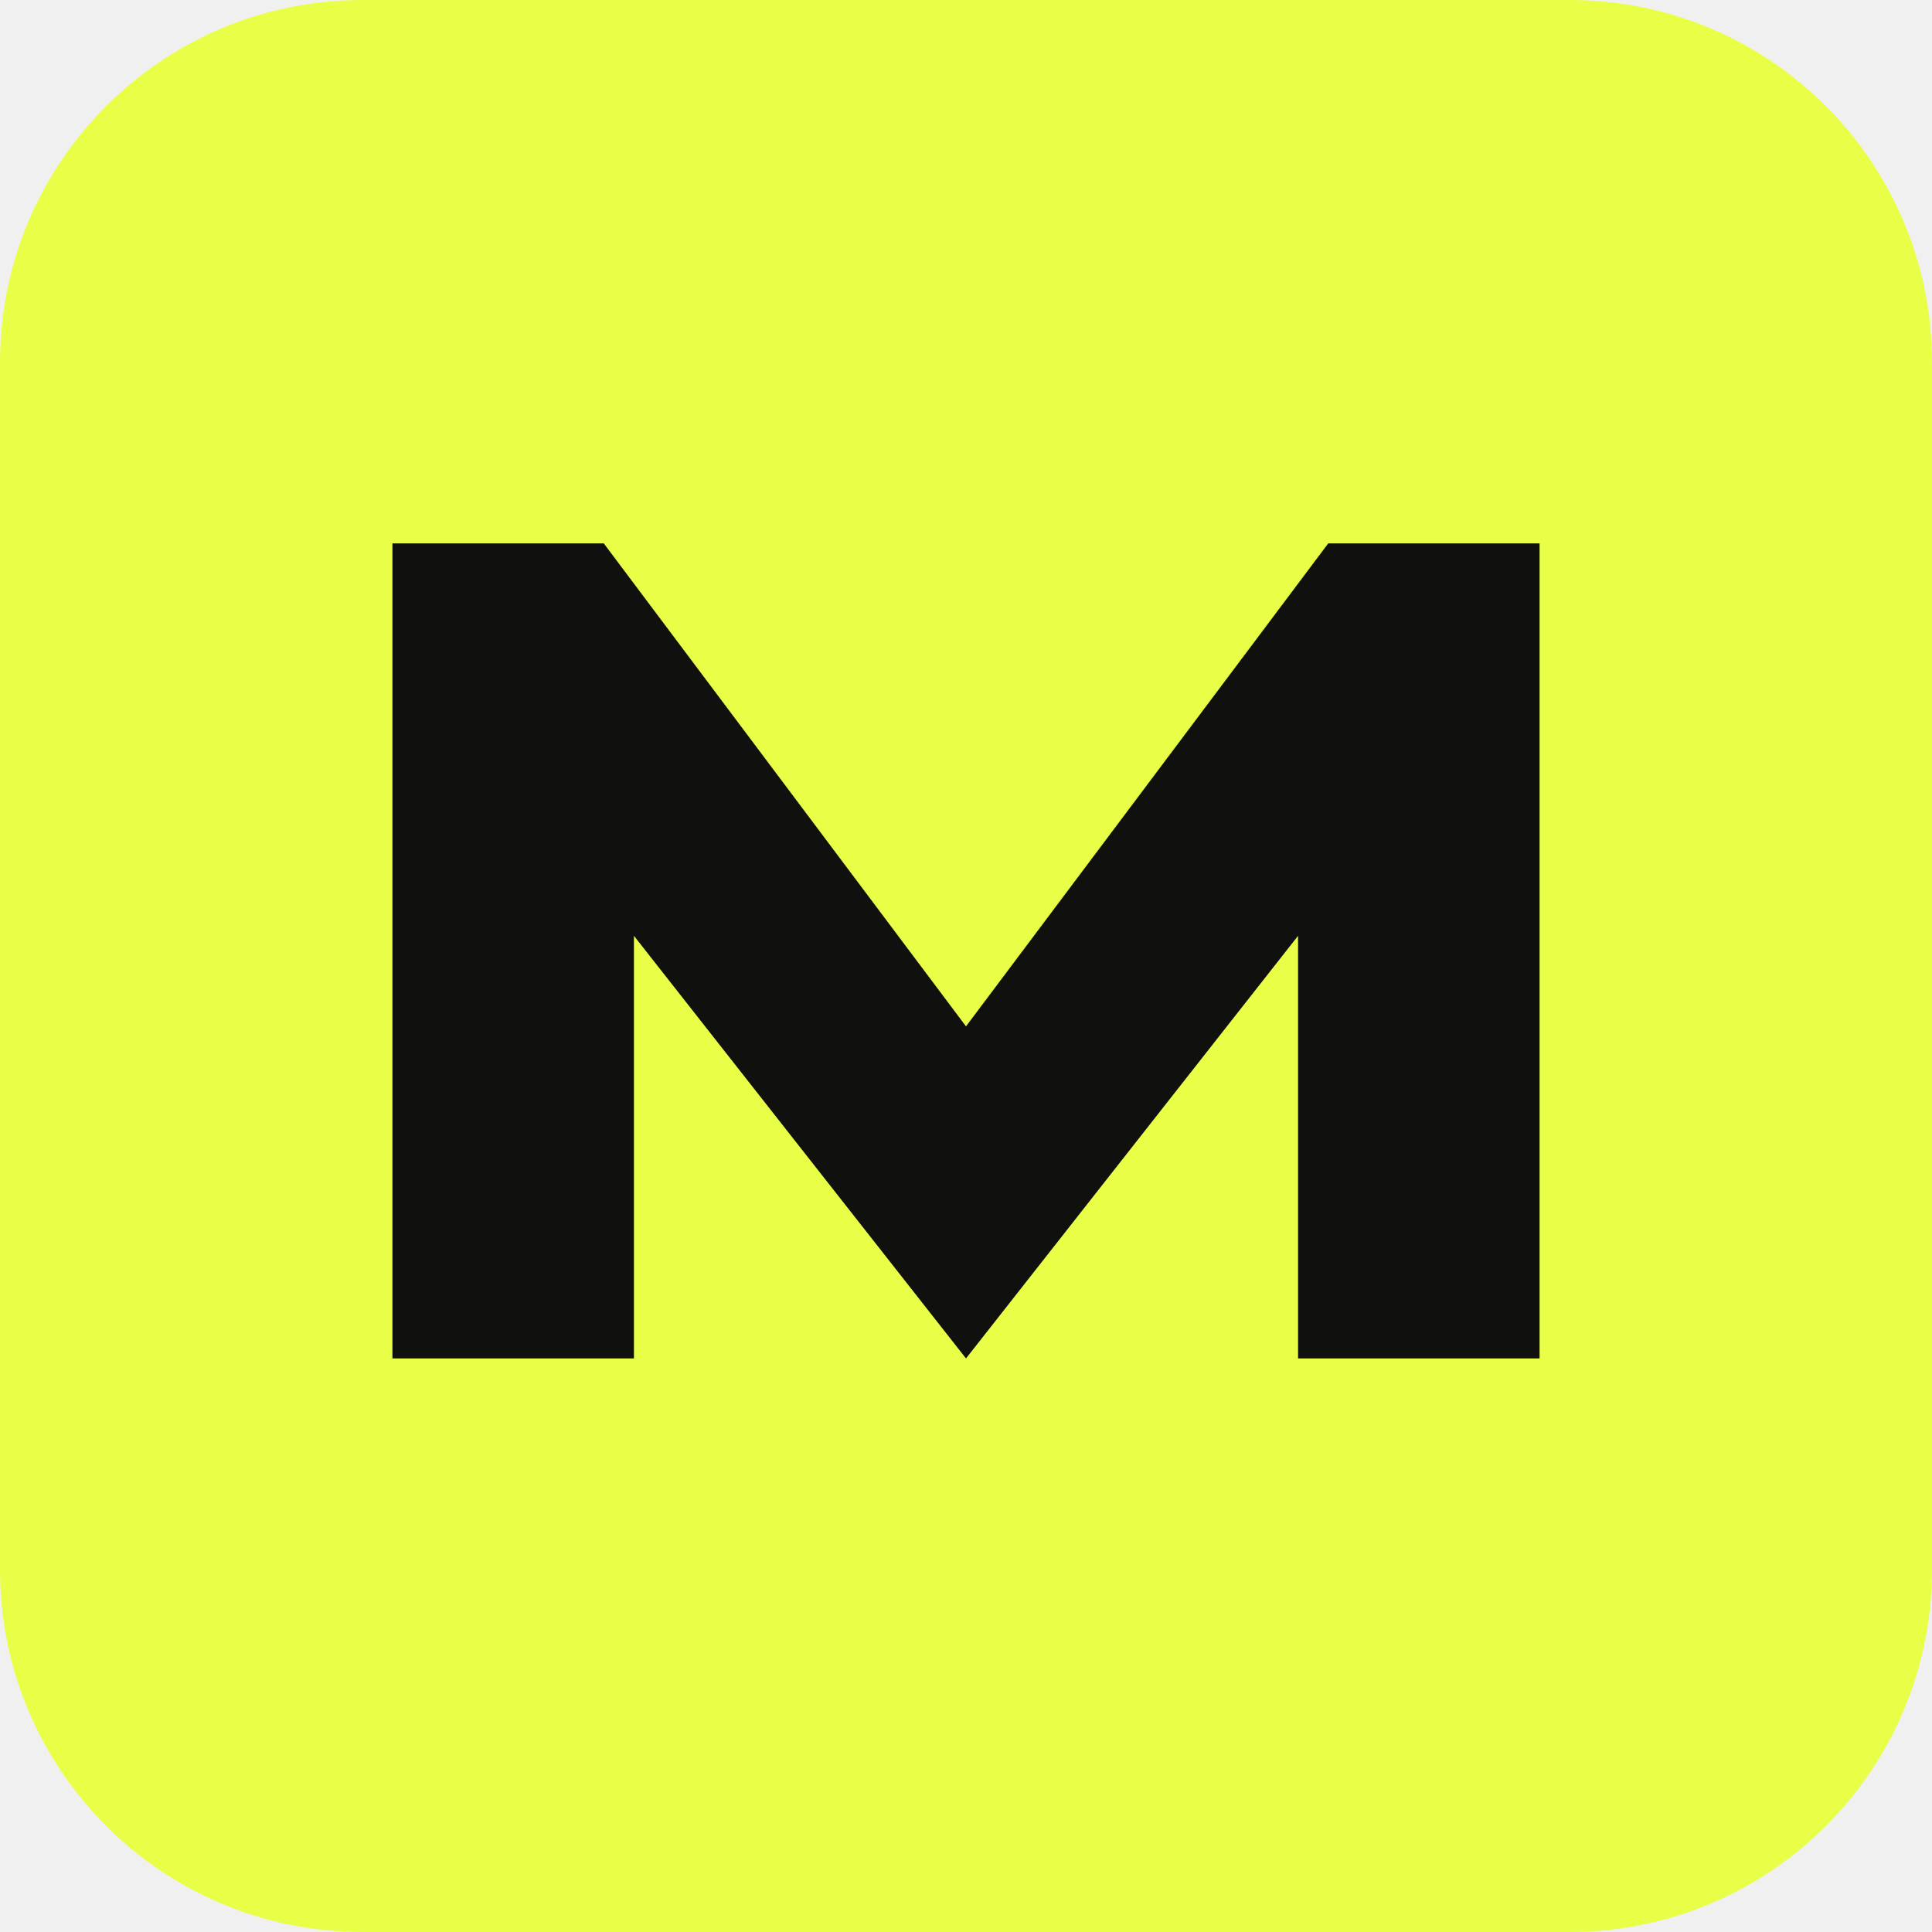
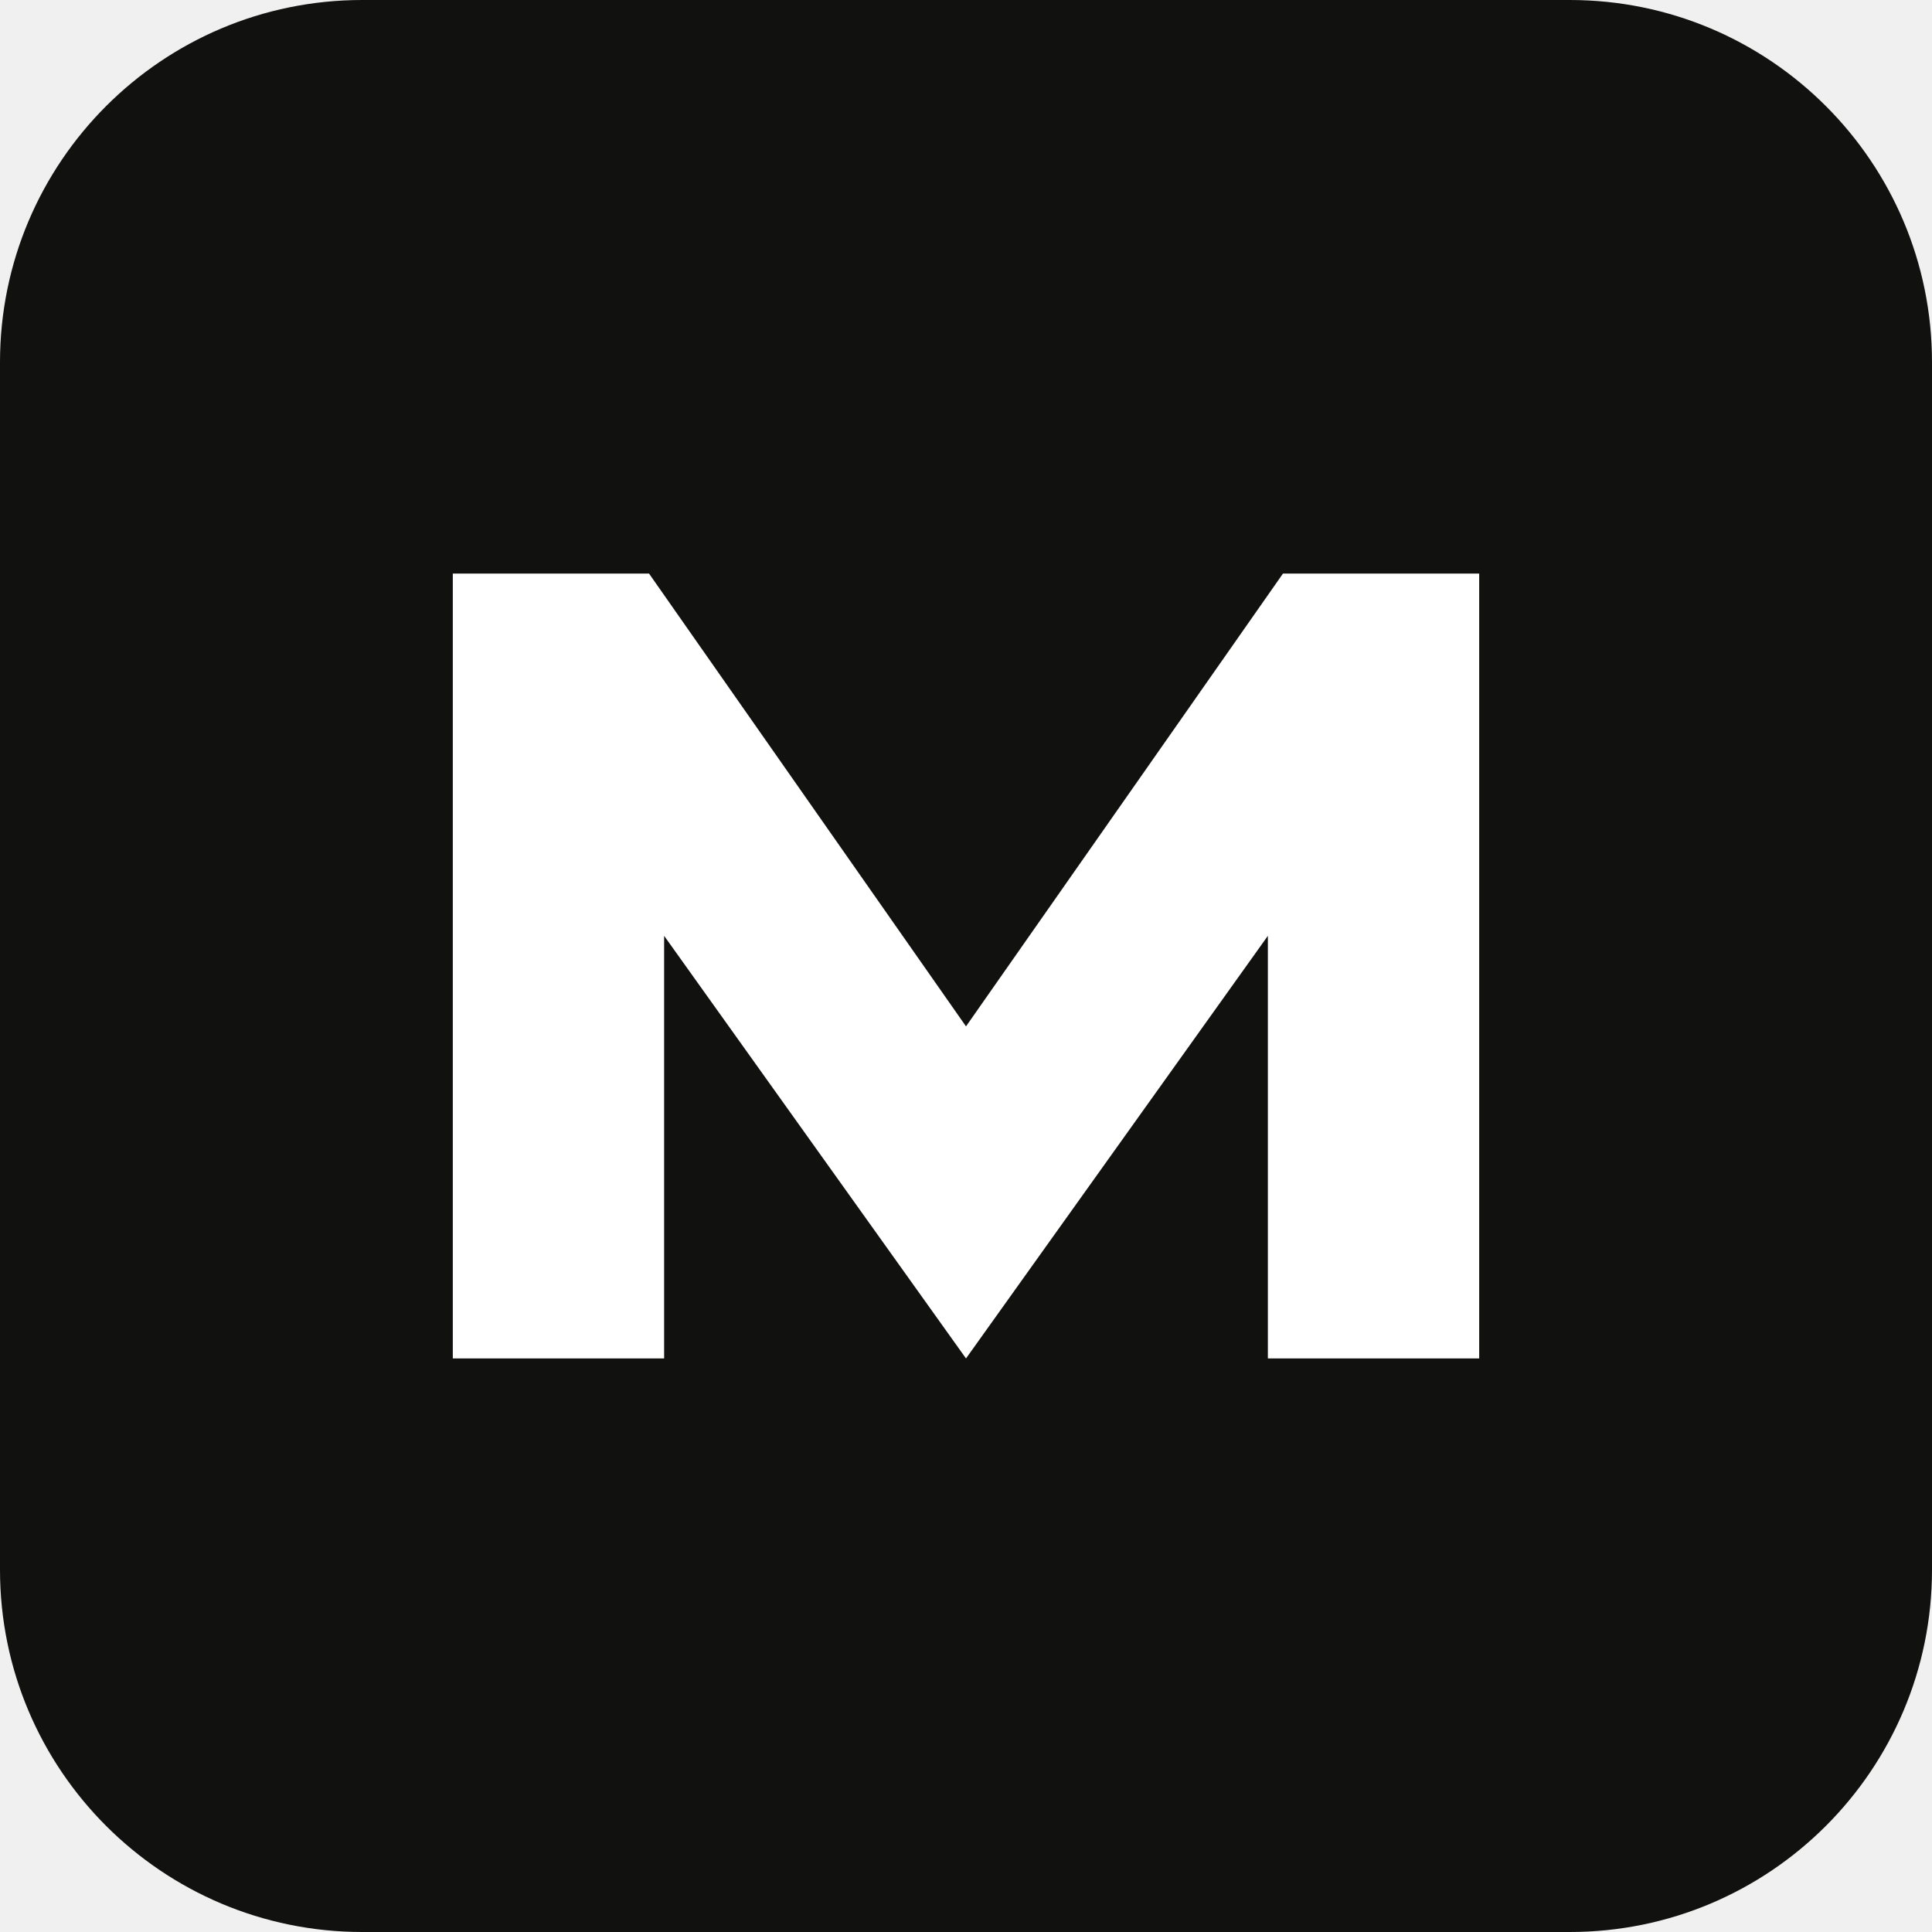
<svg xmlns="http://www.w3.org/2000/svg" viewBox="0 0 64 64">
-   <rect width="64" height="64" rx="12" fill="#e9ff47" />
-   <path d="M13 45V18h7l12 16 12-16h7v27h-8V31L32 45 21 31v14z" fill="#10100f" />
+   <rect width="64" height="64" rx="12" fill="#11110f" />
+   <path d="M15 45V19h6.5L32 34l10.5-15H49v26h-7V31L32 45 22 31v14z" fill="#fff" />
</svg>
